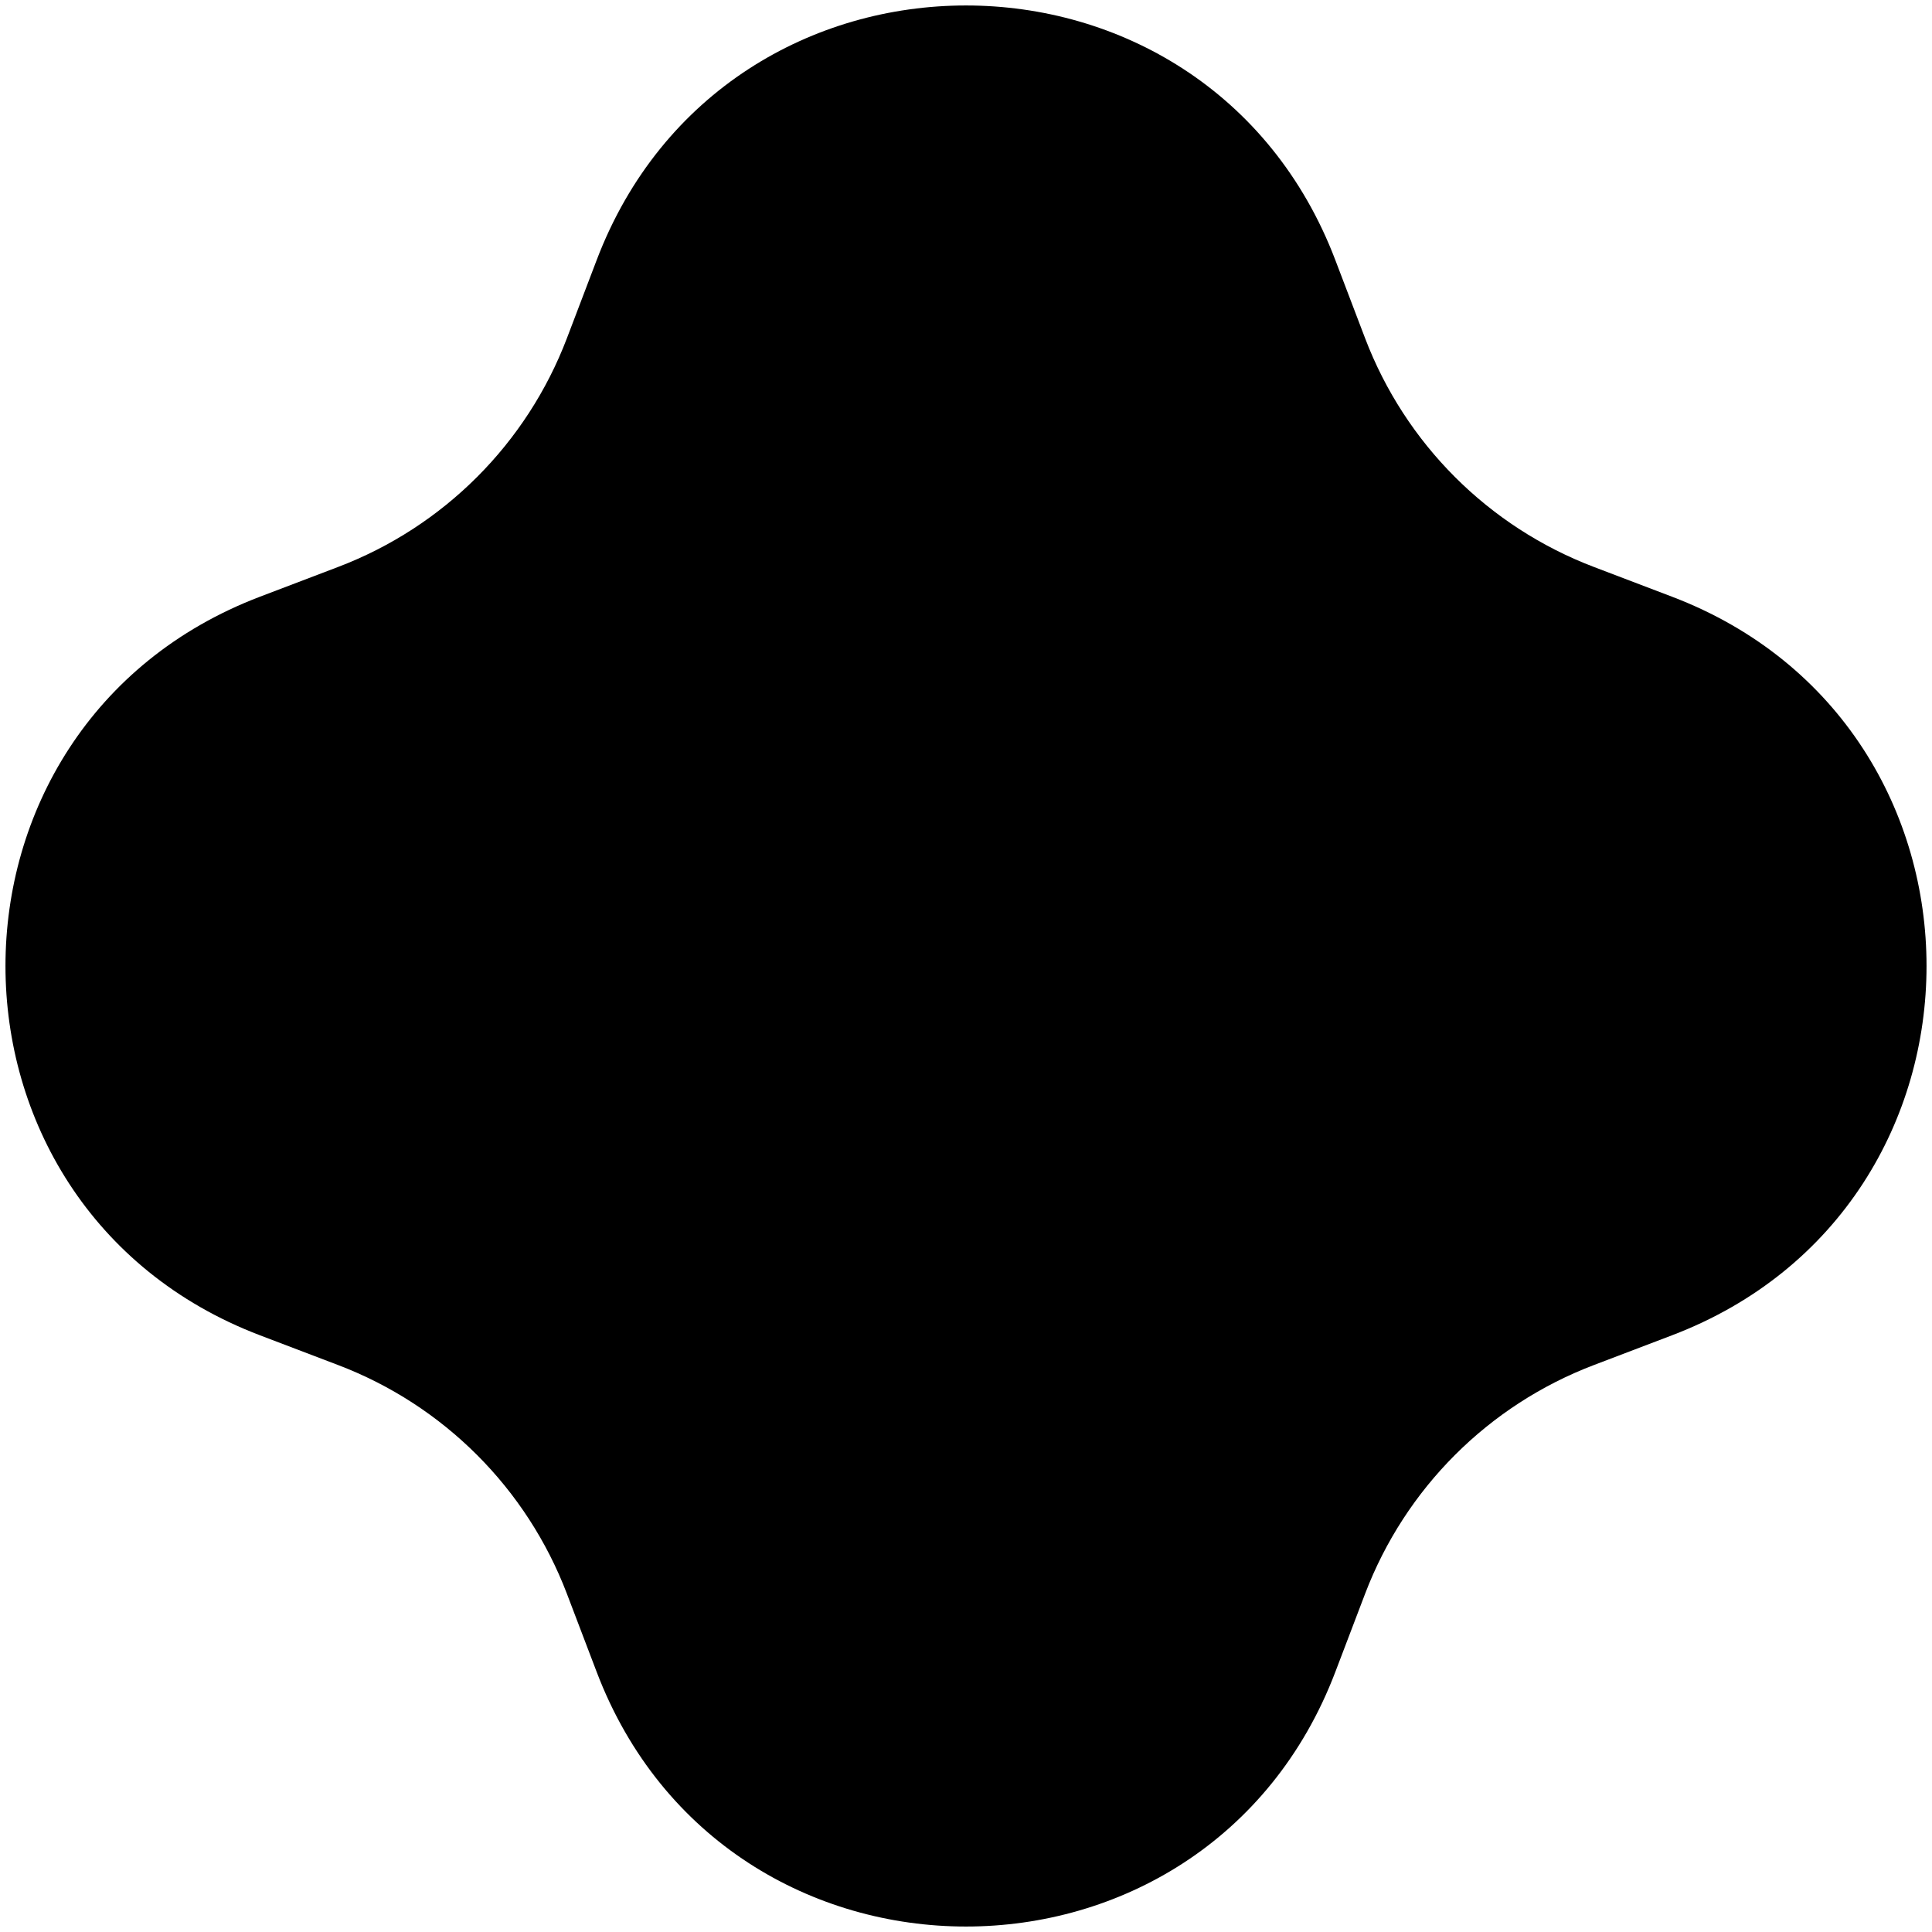
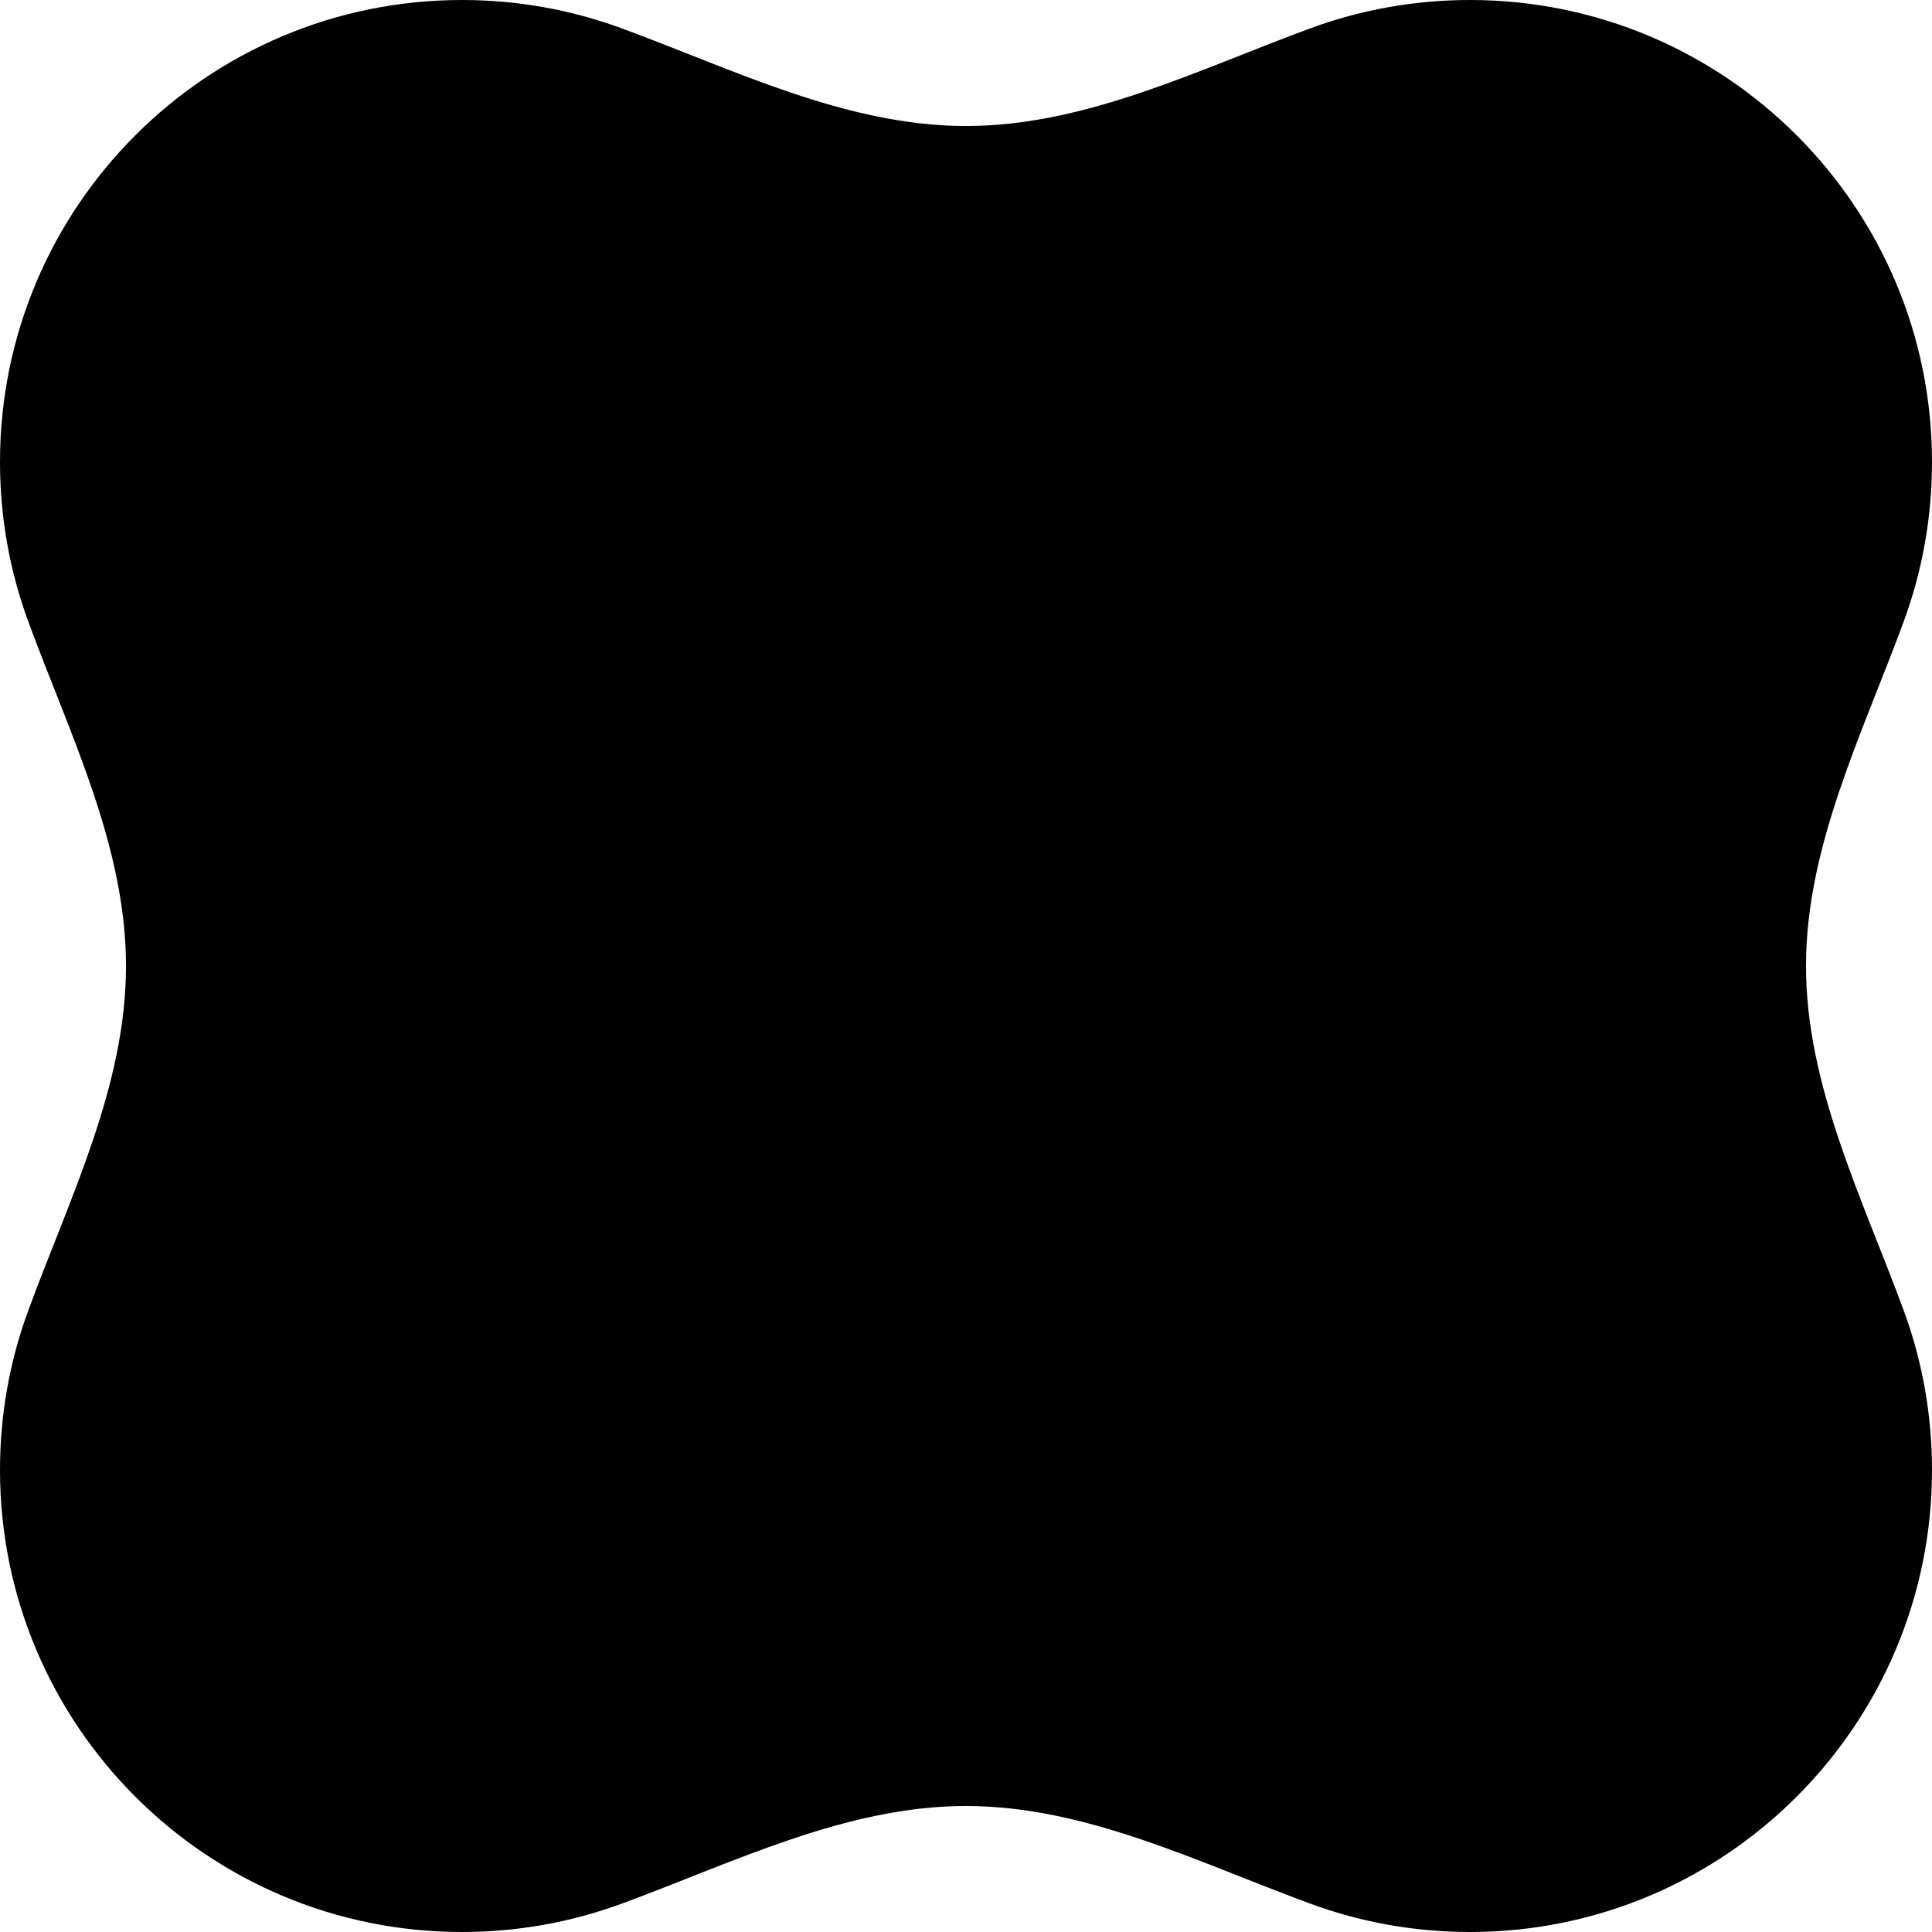
- <svg xmlns="http://www.w3.org/2000/svg" width="264" height="264" viewBox="0 0 264 264" fill="none">
-   <path d="M81.535 35.531C99.195 -10.847 164.805 -10.847 182.465 35.531L186.534 46.217C192.016 60.614 203.386 71.984 217.783 77.466L228.469 81.535C274.847 99.195 274.847 164.805 228.469 182.465L217.783 186.534C203.386 192.016 192.016 203.386 186.534 217.783L182.465 228.469C164.805 274.847 99.195 274.847 81.535 228.469L77.466 217.783C71.984 203.386 60.614 192.016 46.217 186.534L35.531 182.465C-10.847 164.805 -10.847 99.195 35.531 81.535L46.217 77.466C60.614 71.984 71.984 60.614 77.466 46.217L81.535 35.531Z" fill="black" />
+ <svg xmlns="http://www.w3.org/2000/svg" width="130" height="130" viewBox="0 0 130 130" fill="none">
+   <path d="M65 8.478C56.923 8.478 49.388 4.683 41.807 1.898C38.465 0.67 34.854 0 31.087 0C13.918 0 0 13.918 0 31.087C0 34.854 0.67 38.465 1.898 41.807C4.683 49.388 8.478 56.923 8.478 65C8.478 73.077 4.683 80.612 1.898 88.193C0.67 91.535 0 95.146 0 98.913C0 116.082 13.918 130 31.087 130C34.854 130 38.465 129.33 41.807 128.102C49.388 125.317 56.923 121.522 65 121.522C73.077 121.522 80.612 125.317 88.193 128.102C91.535 129.33 95.146 130 98.913 130C116.082 130 130 116.082 130 98.913C130 95.146 129.33 91.535 128.102 88.193C125.317 80.612 121.522 73.077 121.522 65C121.522 56.923 125.317 49.388 128.102 41.807C129.33 38.465 130 34.854 130 31.087C130 13.918 116.082 0 98.913 0C95.146 0 91.535 0.67 88.193 1.898C80.612 4.683 73.077 8.478 65 8.478Z" fill="black" />
</svg>
